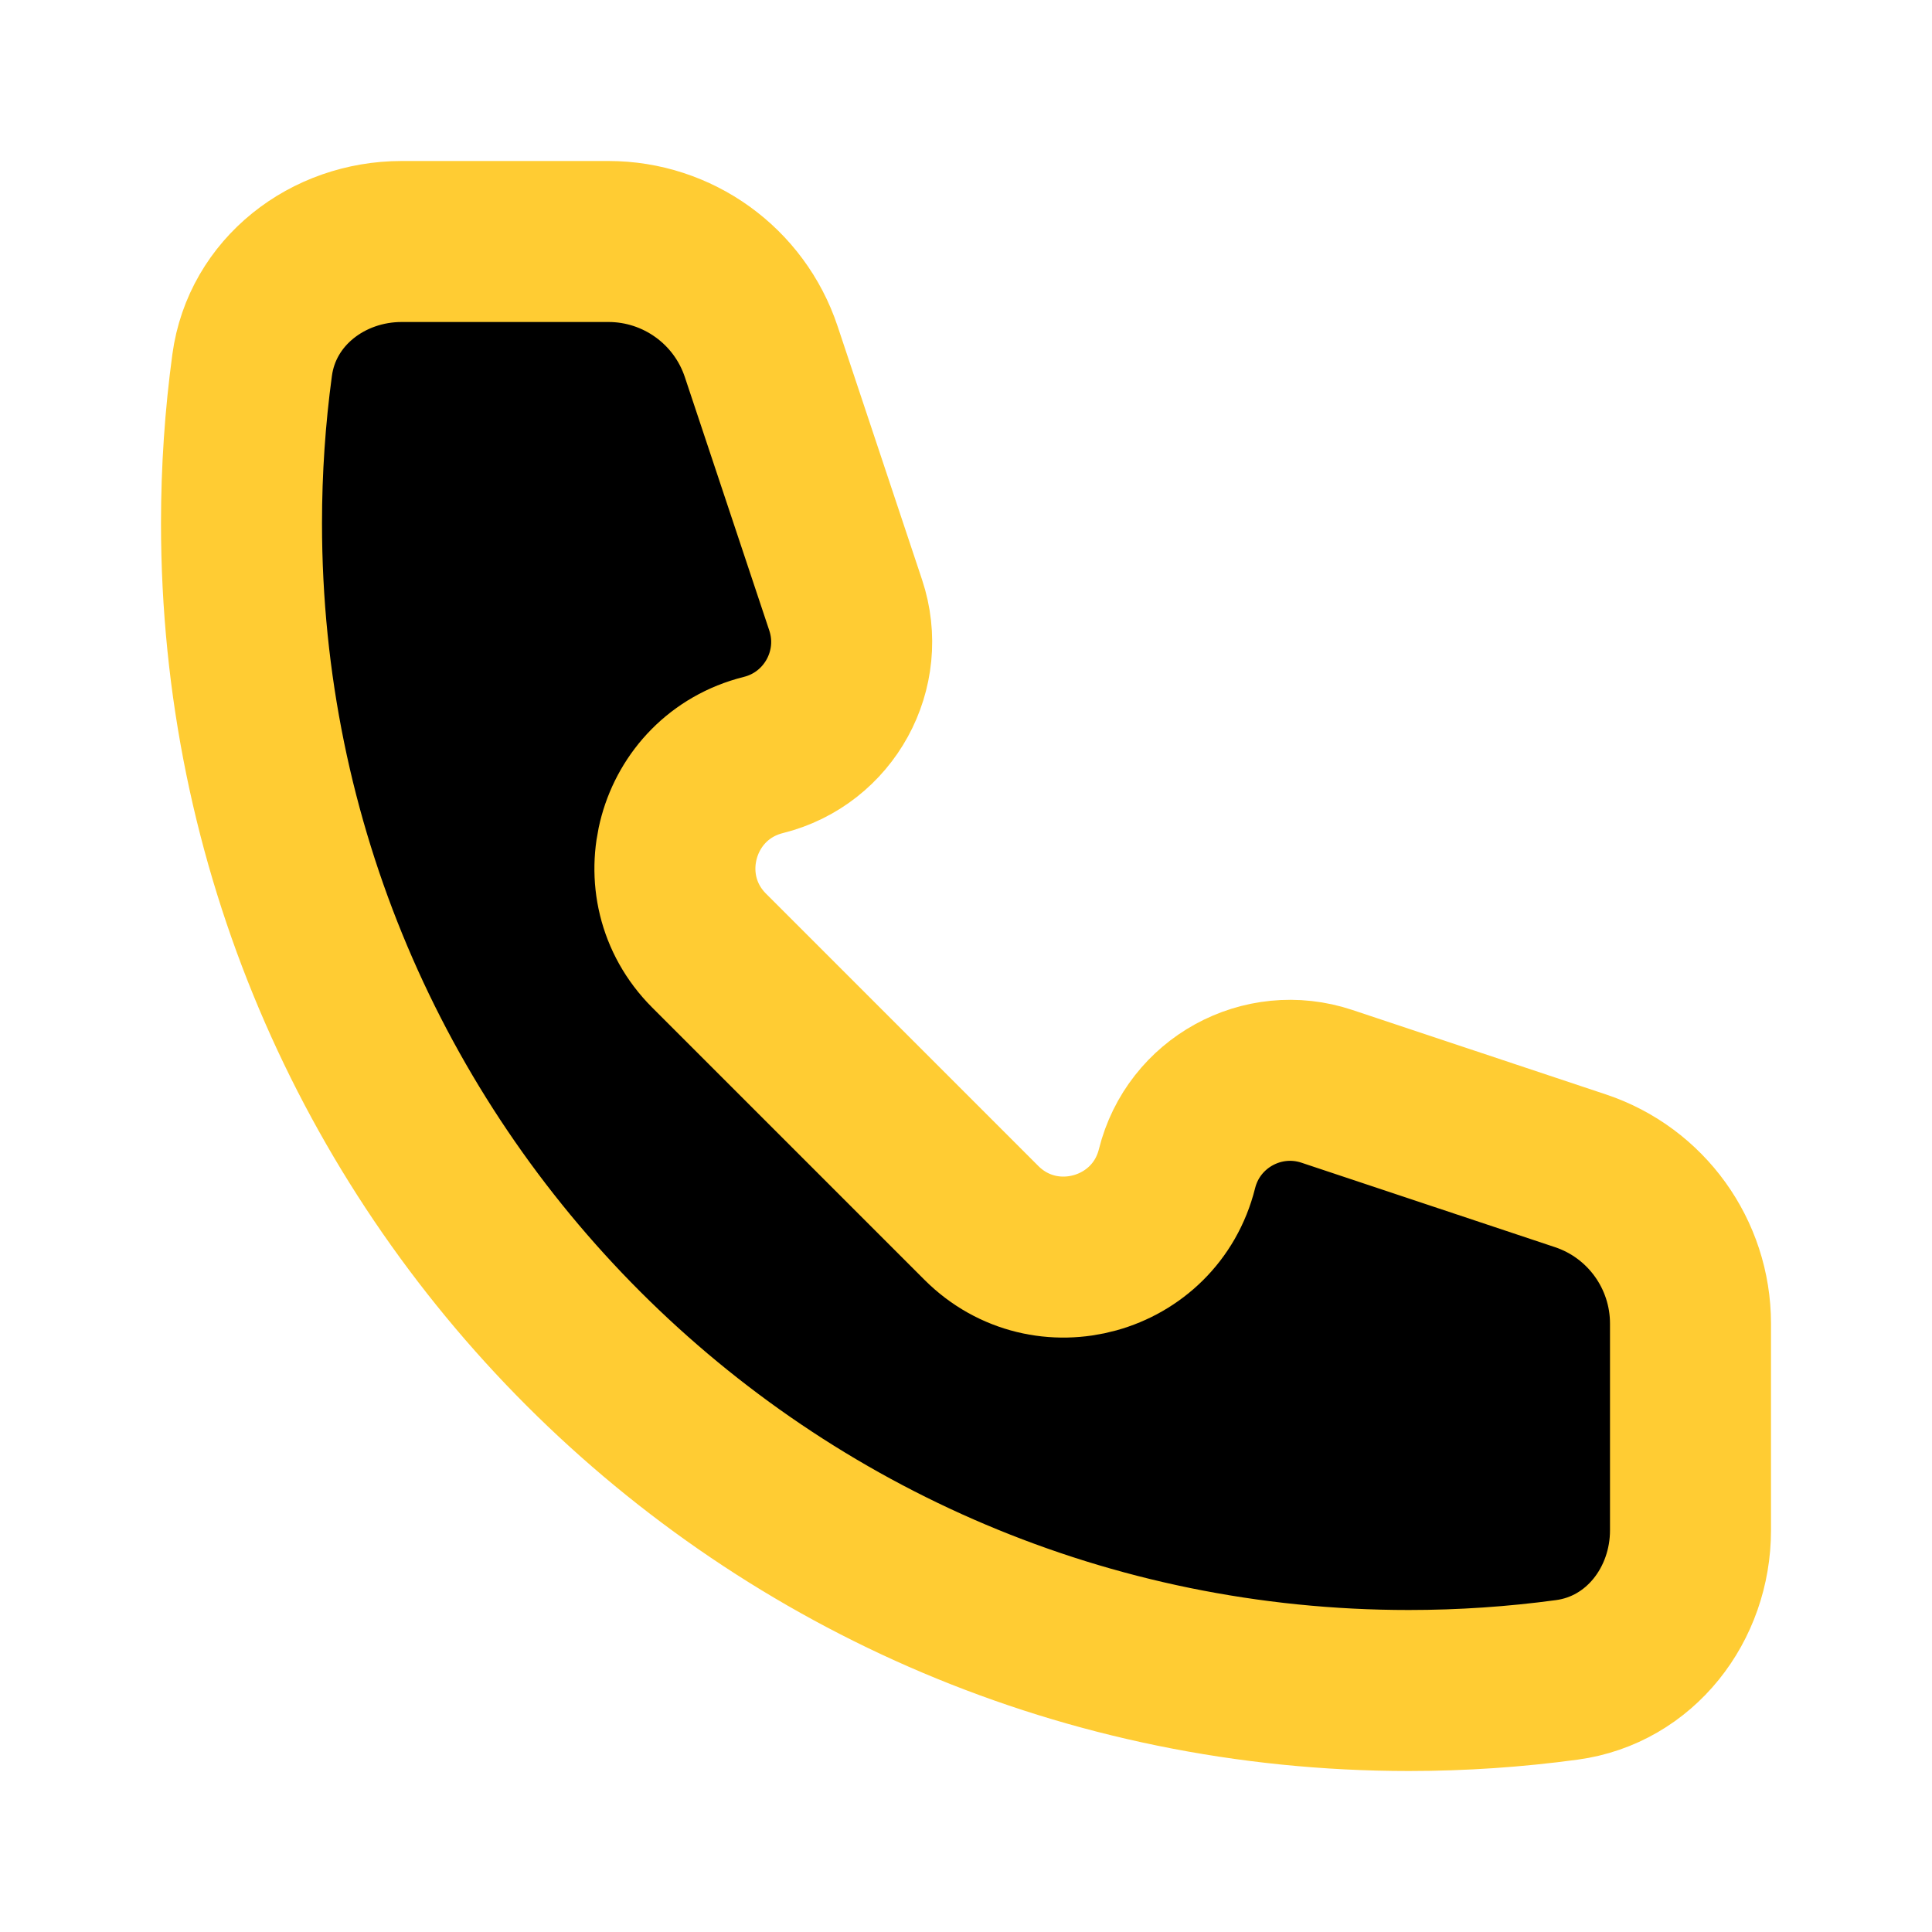
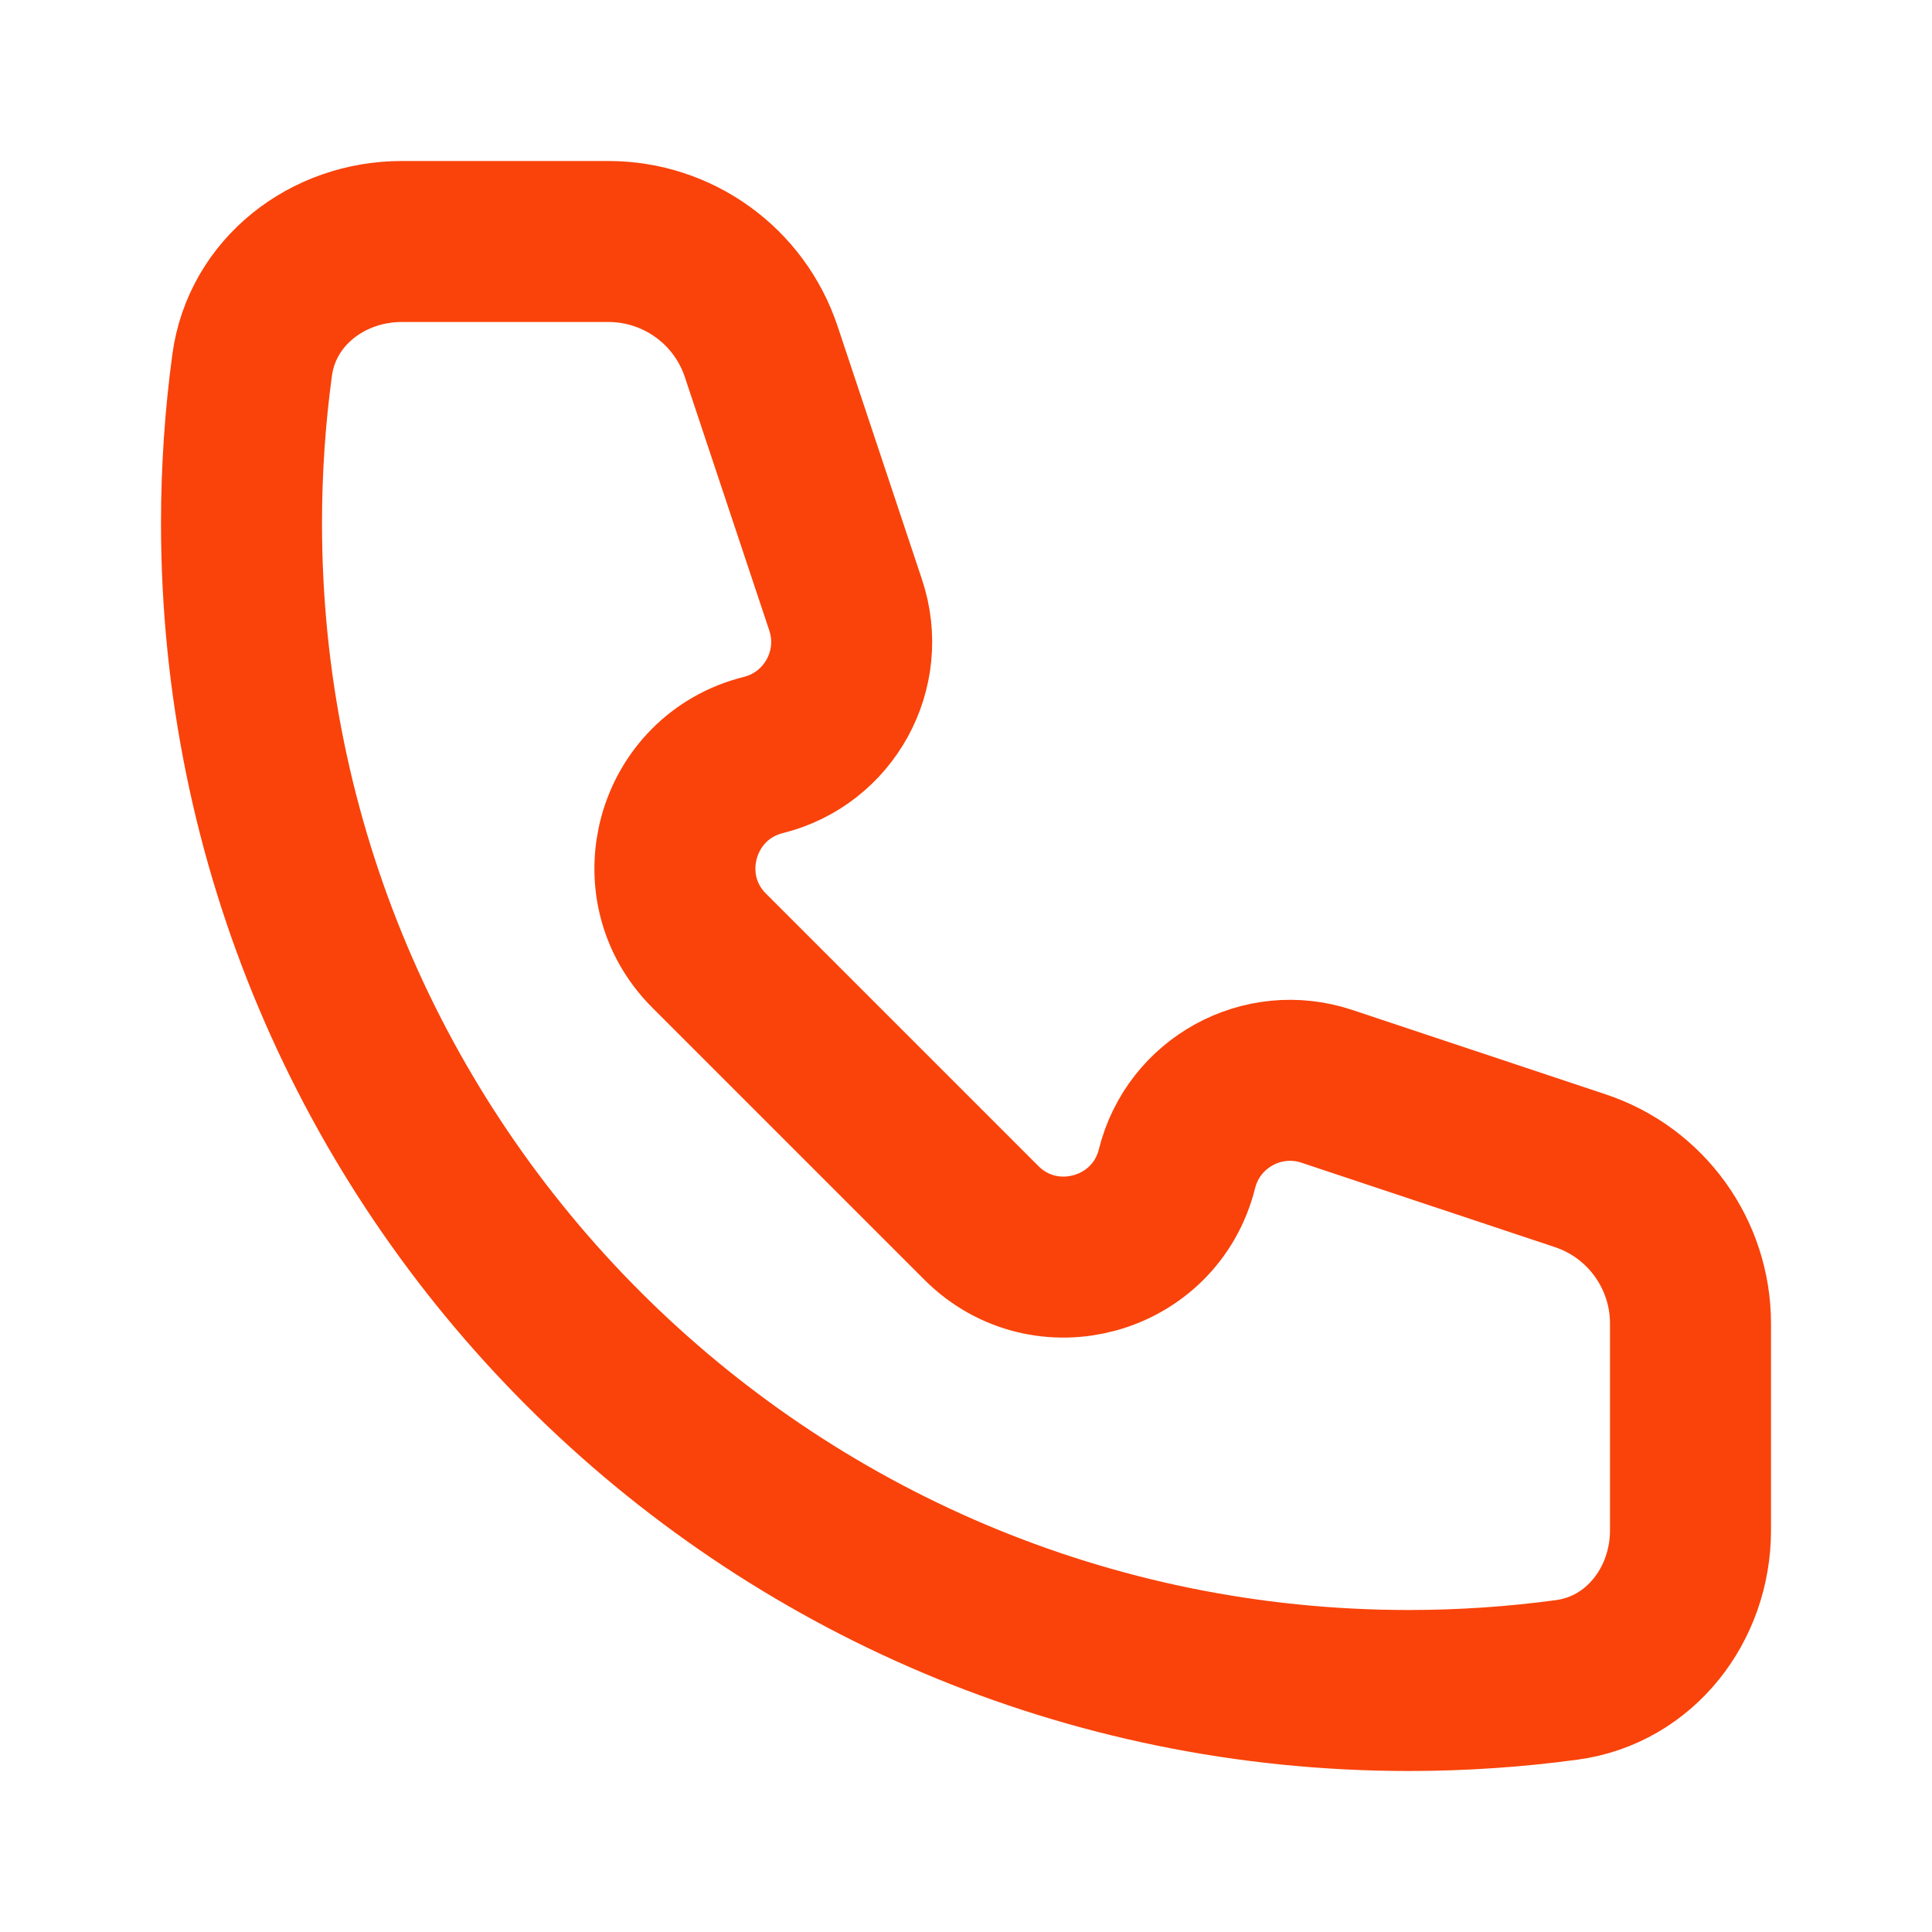
- <svg xmlns="http://www.w3.org/2000/svg" width="800px" height="800px" viewBox="0 0 24 24" fill="ffcc33">
-   <path d="M3 6.5C3 14.508 9.492 21 17.5 21C18.166 21 18.822 20.955 19.464 20.868C20.375 20.745 21 19.929 21 19.01V16.442C21 15.581 20.449 14.816 19.633 14.544L16.484 13.495C15.684 13.228 14.825 13.699 14.621 14.518C14.348 15.61 12.987 15.987 12.191 15.191L8.809 11.809C8.013 11.013 8.39 9.653 9.482 9.379C10.301 9.175 10.772 8.316 10.505 7.516L9.456 4.368C9.184 3.551 8.419 3 7.558 3H4.99C4.071 3 3.255 3.625 3.132 4.536C3.045 5.178 3 5.834 3 6.5Z" stroke="#ffcc33" stroke-width="2" stroke-linejoin="round" />
+ <svg xmlns="http://www.w3.org/2000/svg" width="800px" height="800px" viewBox="0 0 24 24" fill="none">
+   <path d="M3 6.5C3 14.508 9.492 21 17.5 21C18.166 21 18.822 20.955 19.464 20.868C20.375 20.745 21 19.929 21 19.01V16.442C21 15.581 20.449 14.816 19.633 14.544L16.484 13.495C15.684 13.228 14.825 13.699 14.621 14.518C14.348 15.61 12.987 15.987 12.191 15.191L8.809 11.809C8.013 11.013 8.39 9.653 9.482 9.379C10.301 9.175 10.772 8.316 10.505 7.516L9.456 4.368C9.184 3.551 8.419 3 7.558 3H4.99C4.071 3 3.255 3.625 3.132 4.536C3.045 5.178 3 5.834 3 6.5Z" stroke="#f9430a" stroke-width="2" stroke-linejoin="round" />
</svg>
